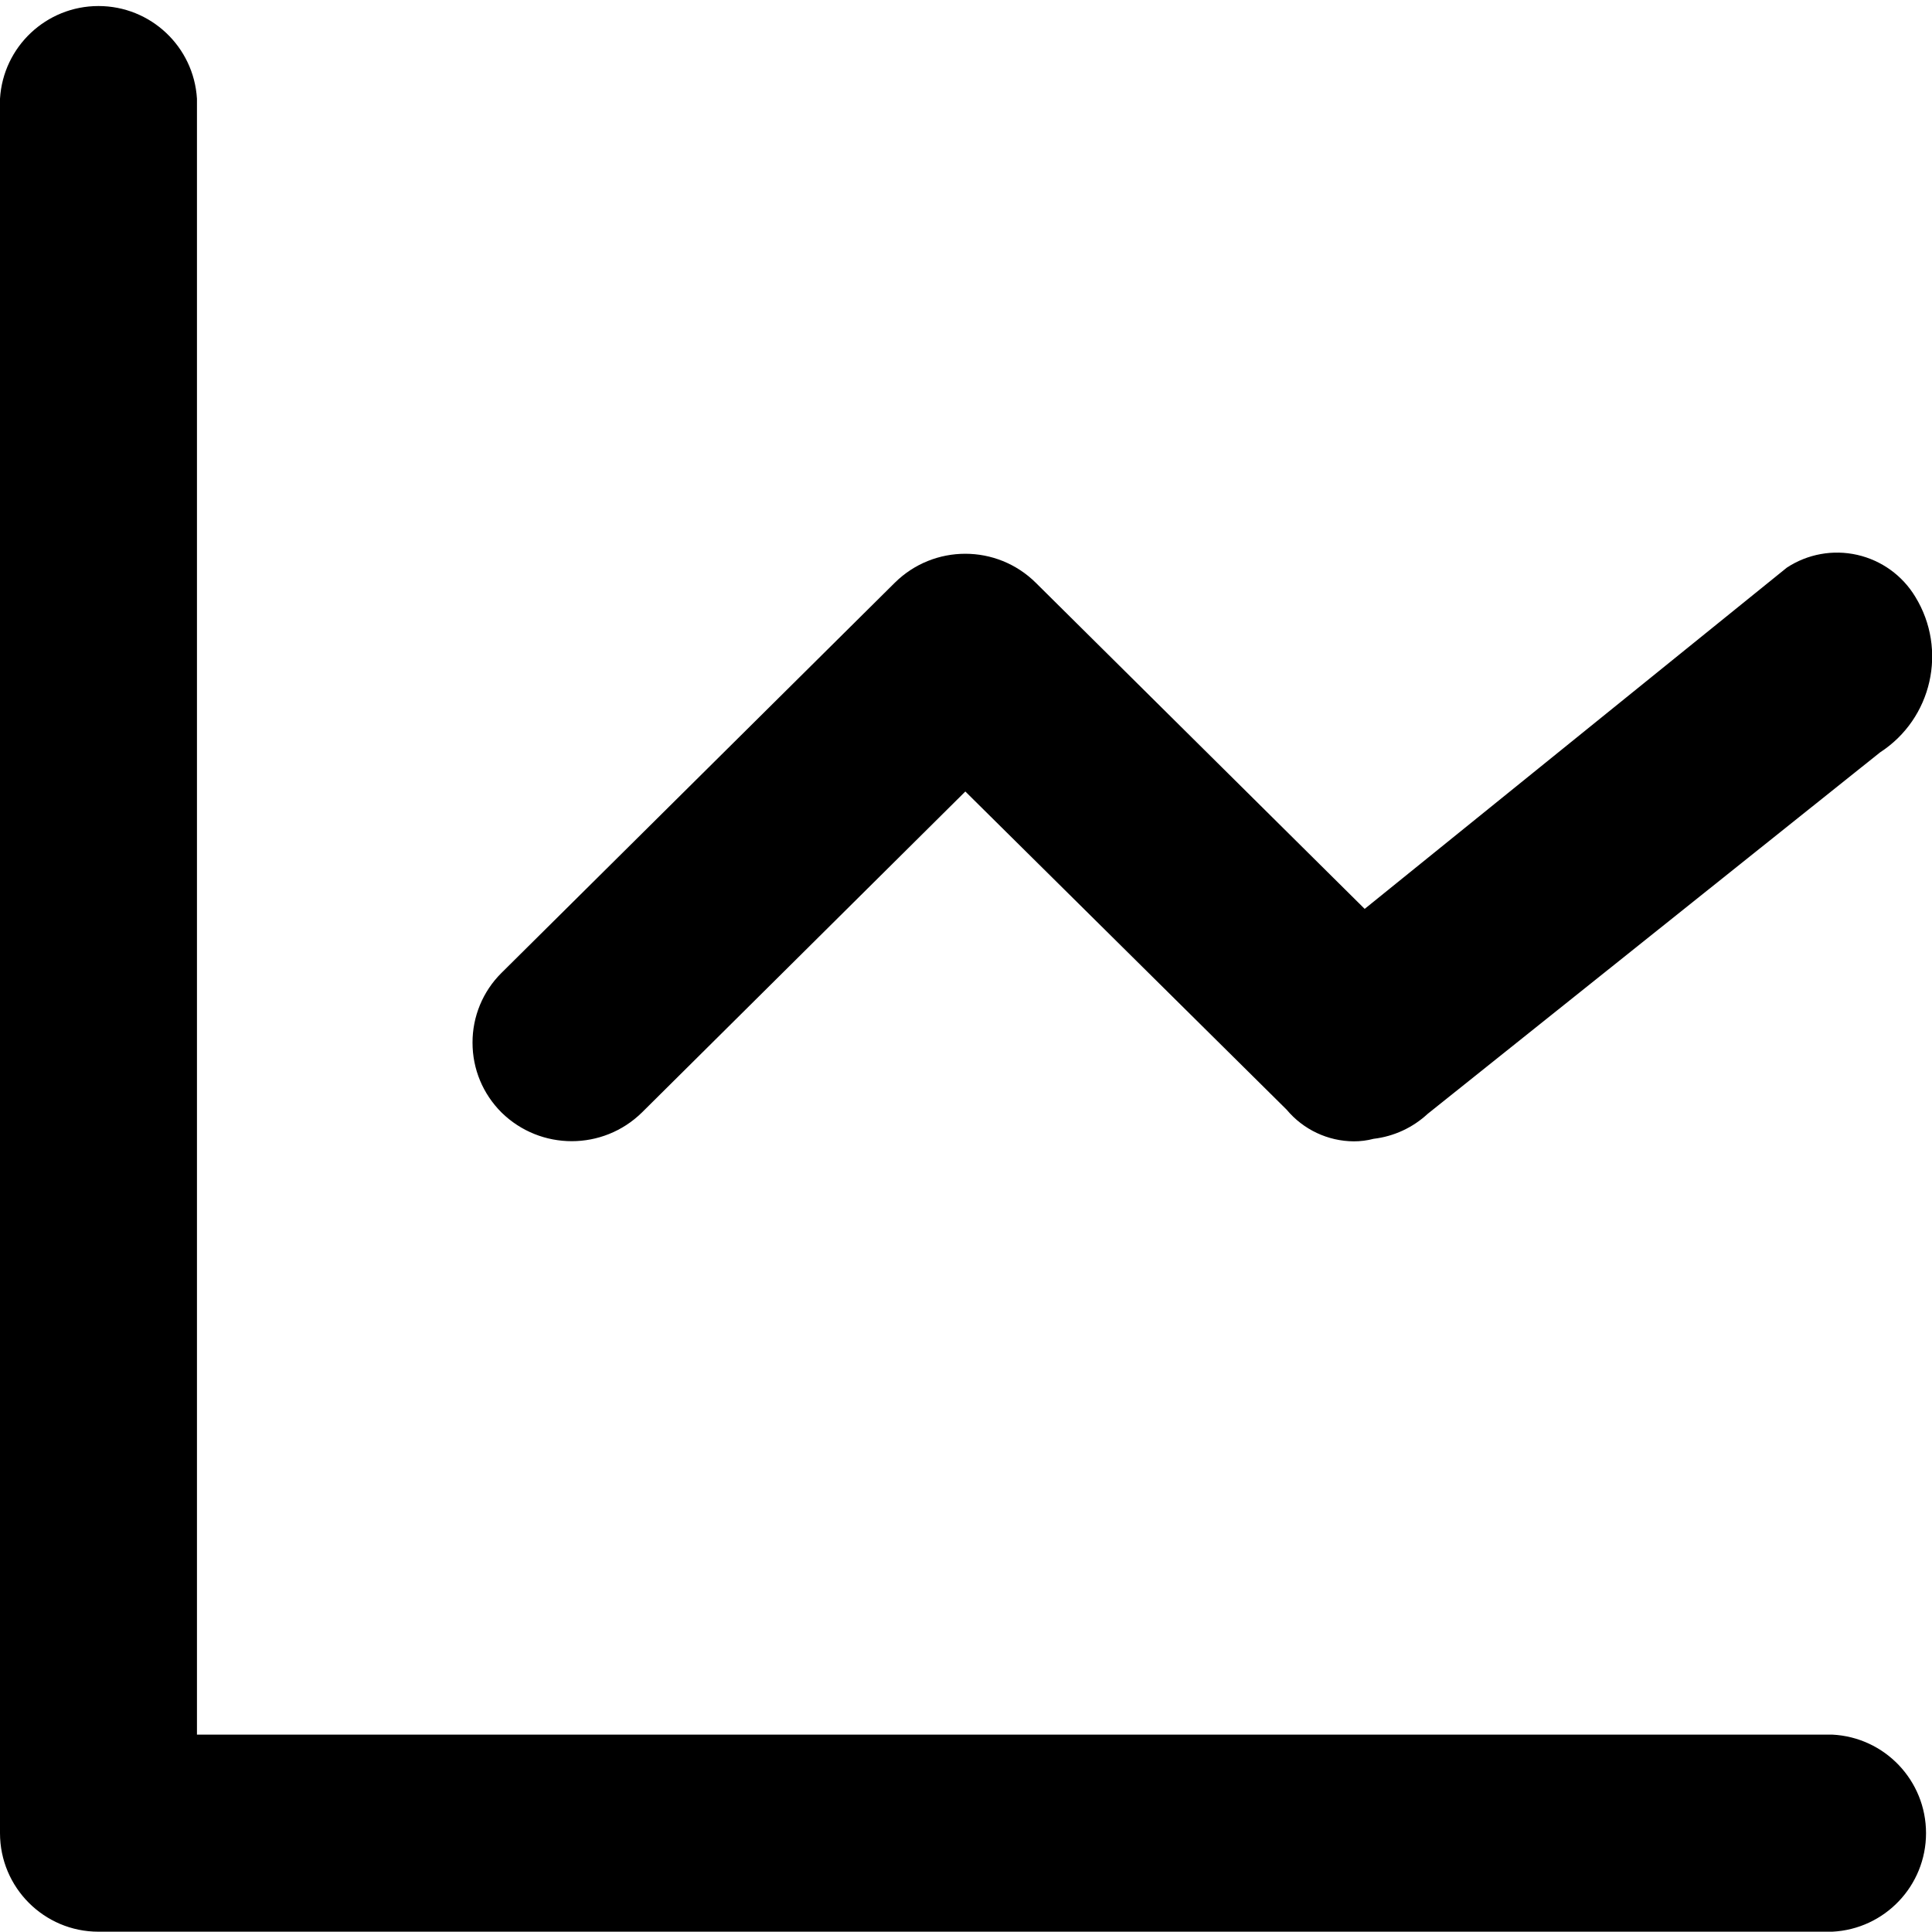
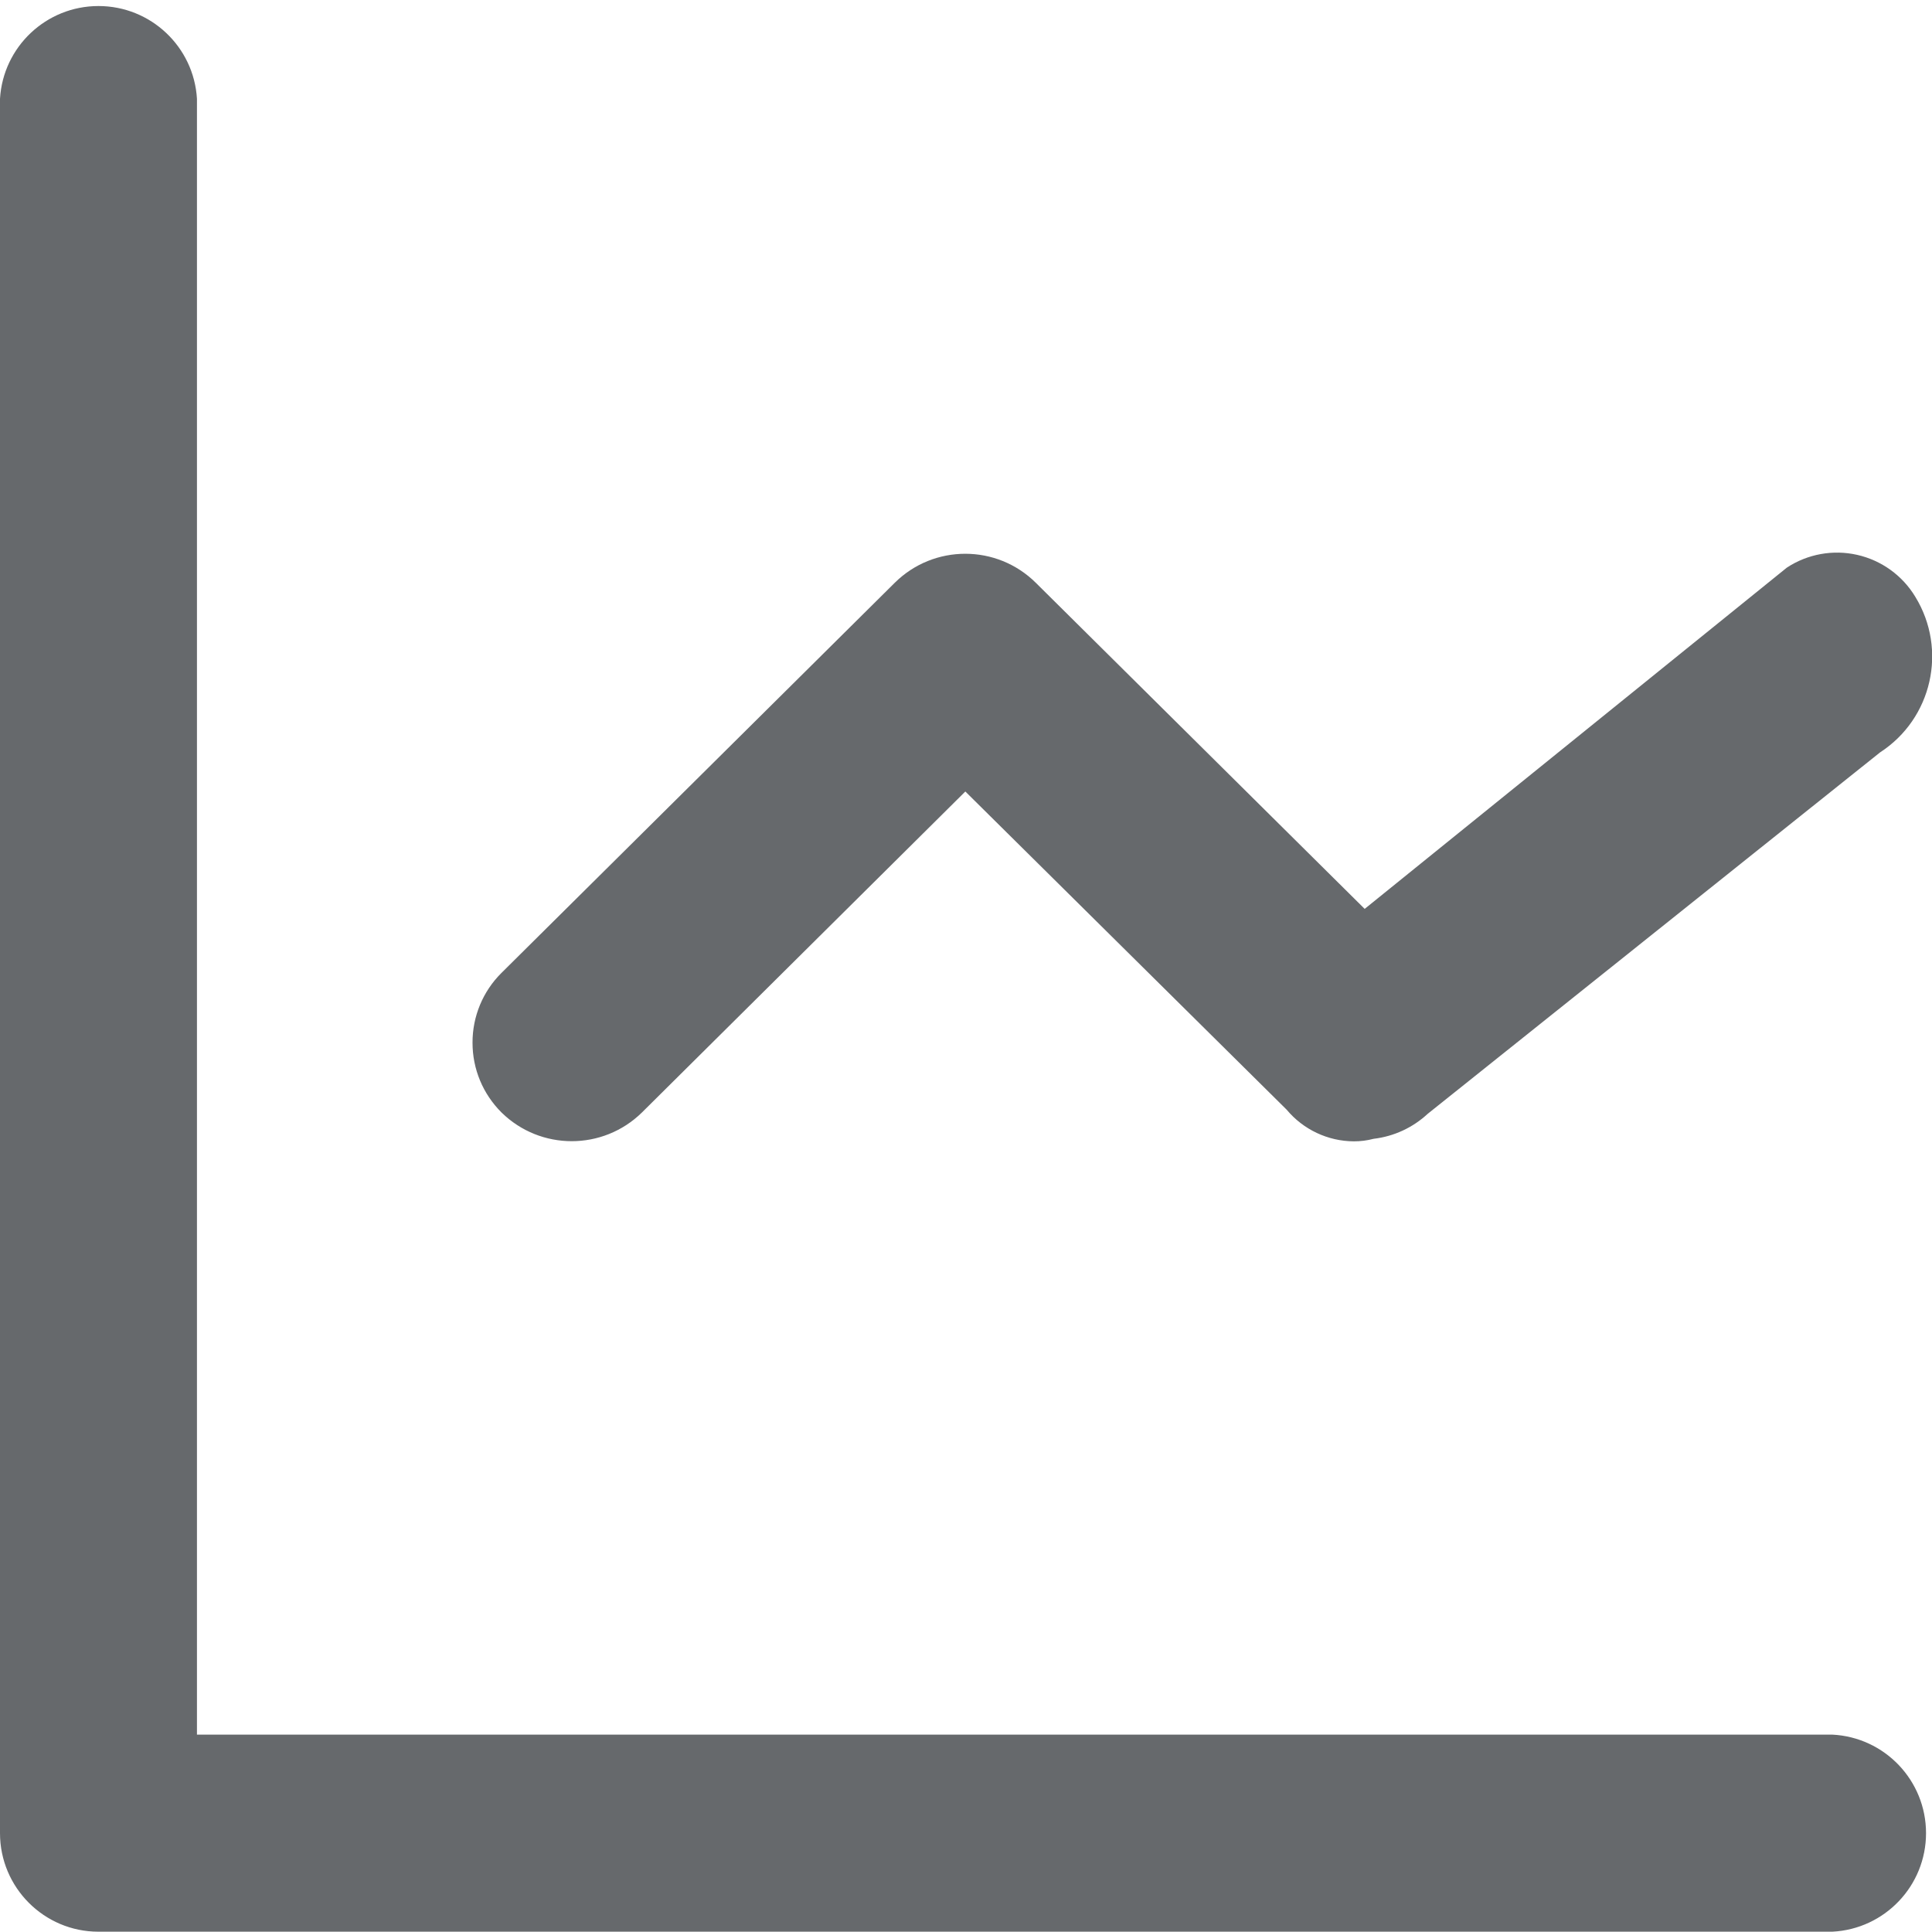
- <svg xmlns="http://www.w3.org/2000/svg" width="17" height="17" viewBox="0 0.002 17 16.996">
+ <svg xmlns="http://www.w3.org/2000/svg" width="17" height="17" fill="rgba(64,68,71,0.8)" viewBox="0 0.002 17 16.996">
  <svg width="17" height="17" viewBox="1.004 1.005 15.999 15.996">
    <path paint-order="stroke fill markers" fill-rule="evenodd" d="M16.177 15.368H2.635V1.821a.817.817 0 0 0-1.631 0v14.363c0 .45.365.816.815.816h14.358a.817.817 0 0 0 0-1.632zM6.32 10.216l2.678-2.658 2.661 2.635a.73.73 0 0 0 .555.262.636.636 0 0 0 .165-.021.795.795 0 0 0 .448-.207l3.746-2.993a.946.946 0 0 0 .292-1.288.757.757 0 0 0-1.064-.242L12.305 8.53l-2.723-2.7a.83.83 0 0 0-1.169 0L5.156 9.061a.81.81 0 0 0-.239.577c0 .218.085.423.24.578a.83.83 0 0 0 1.163 0z" />
  </svg>
</svg>
